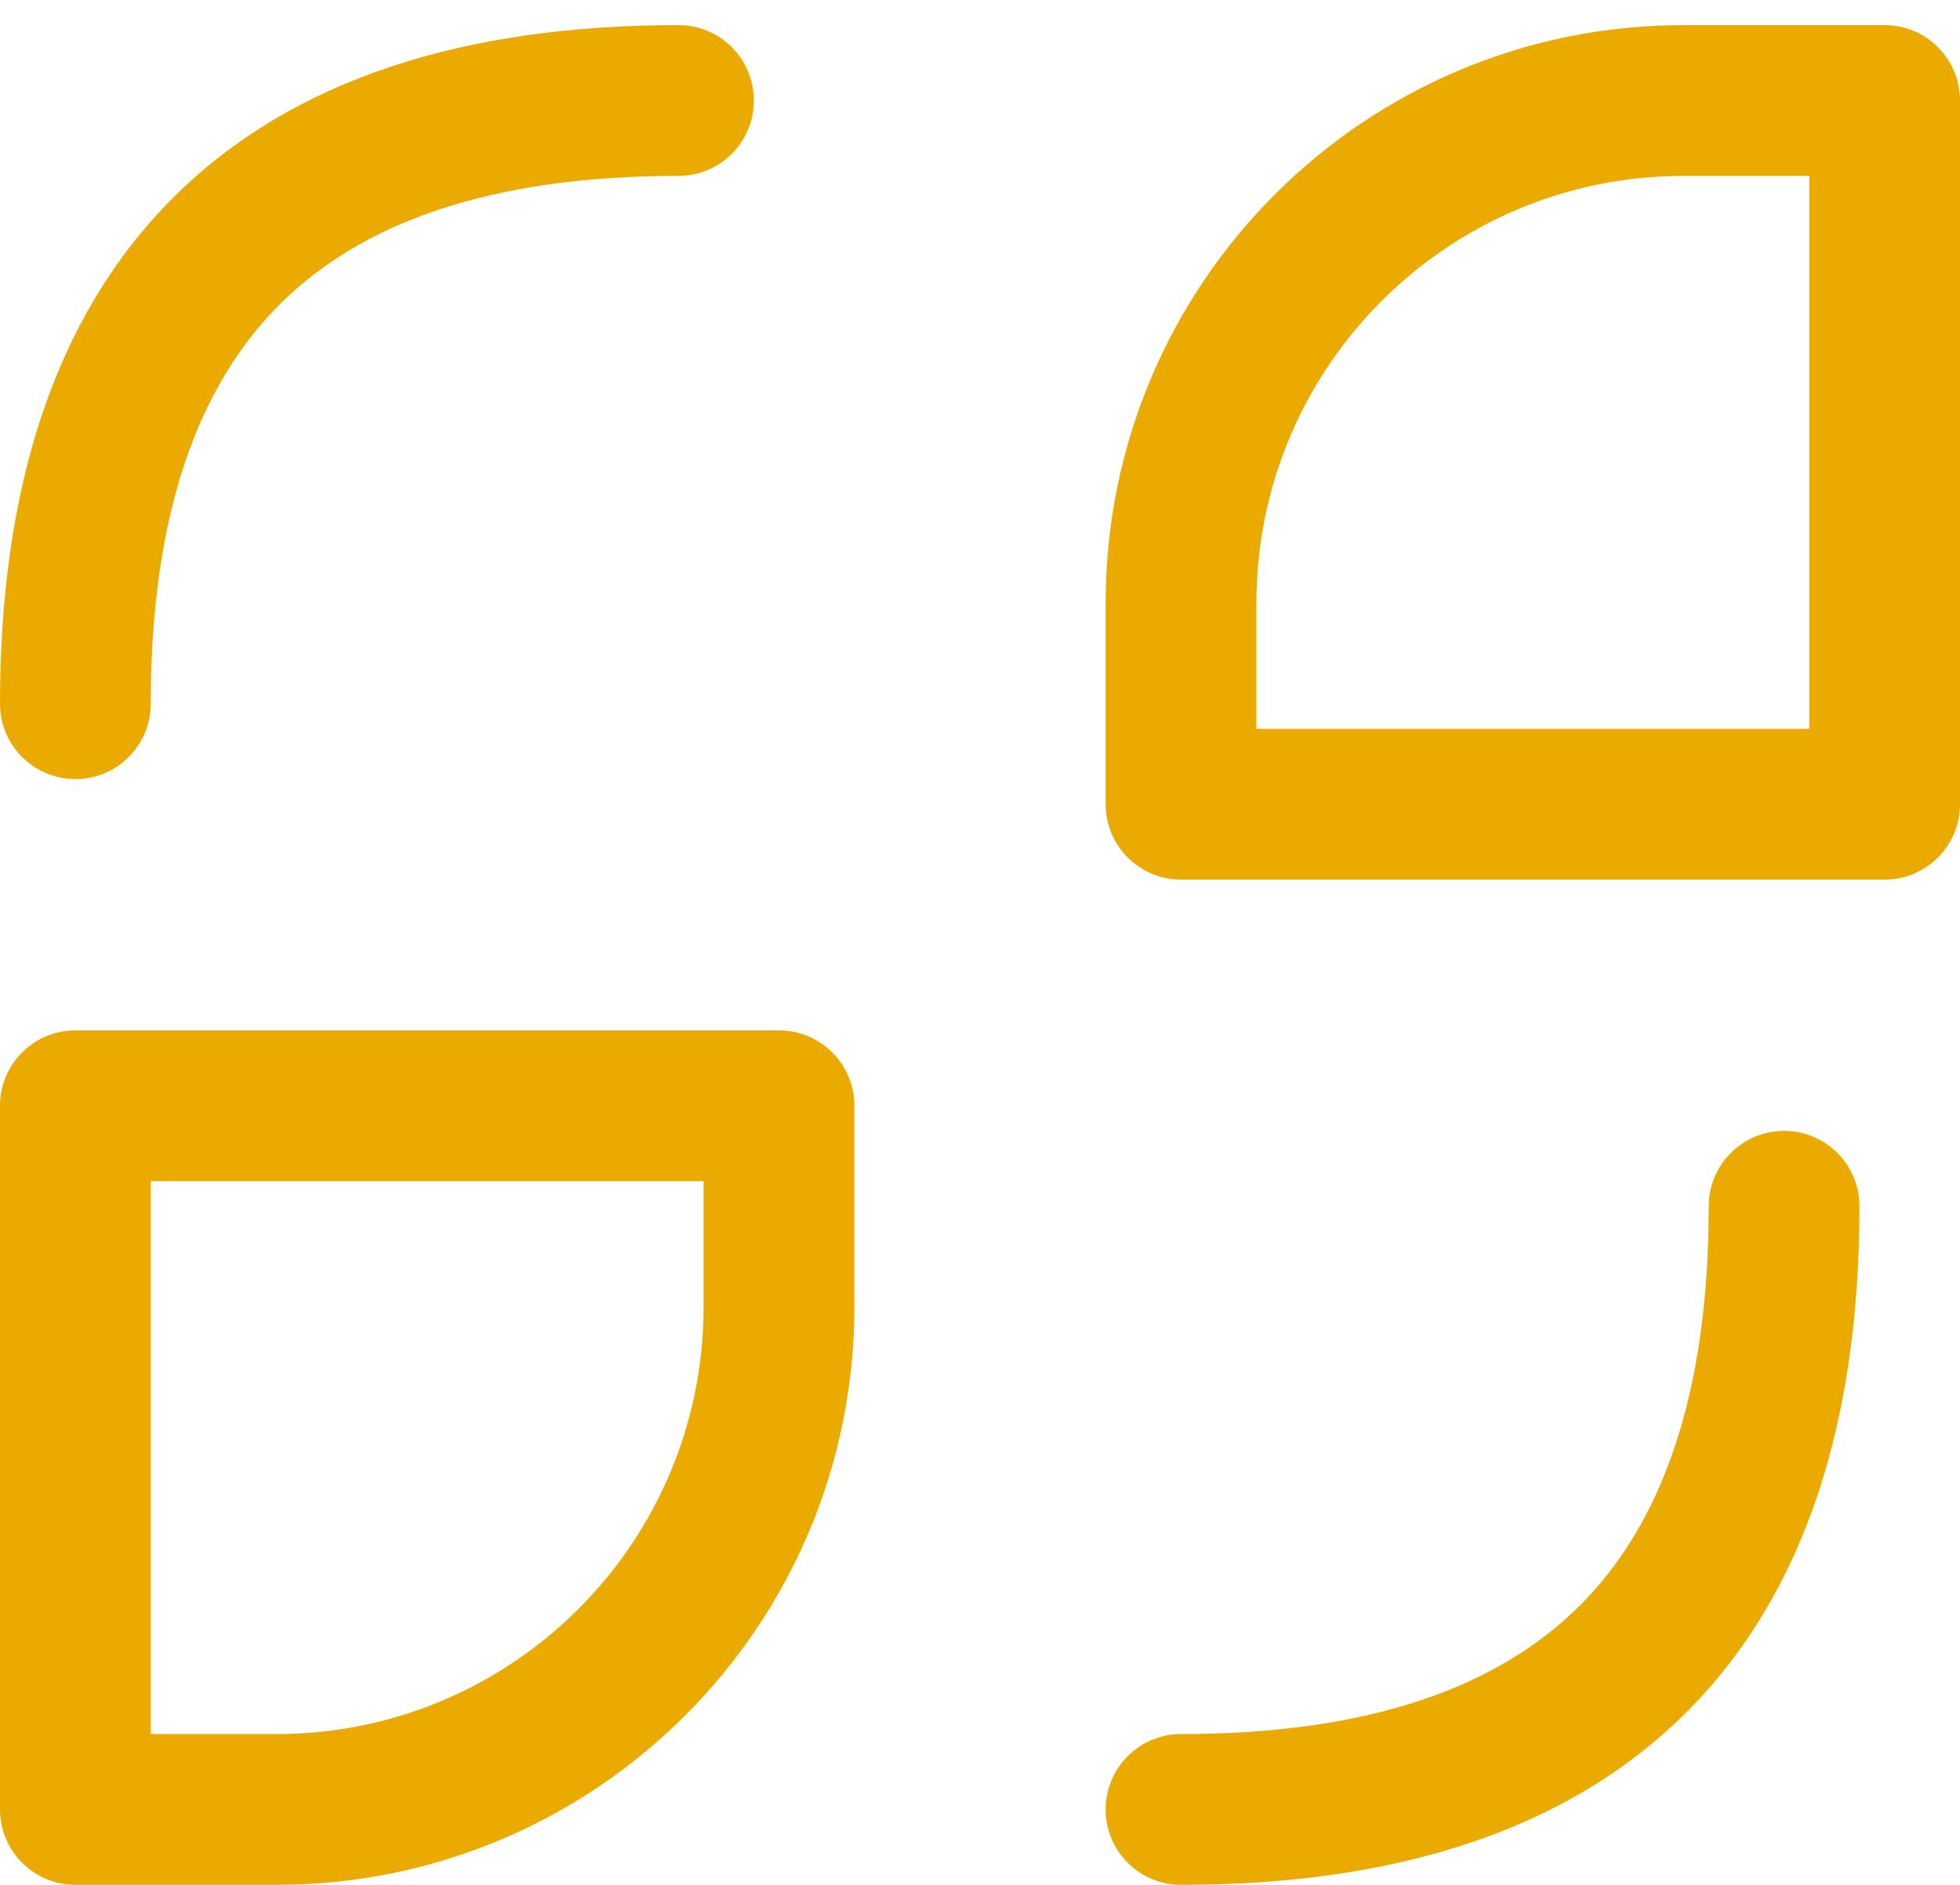
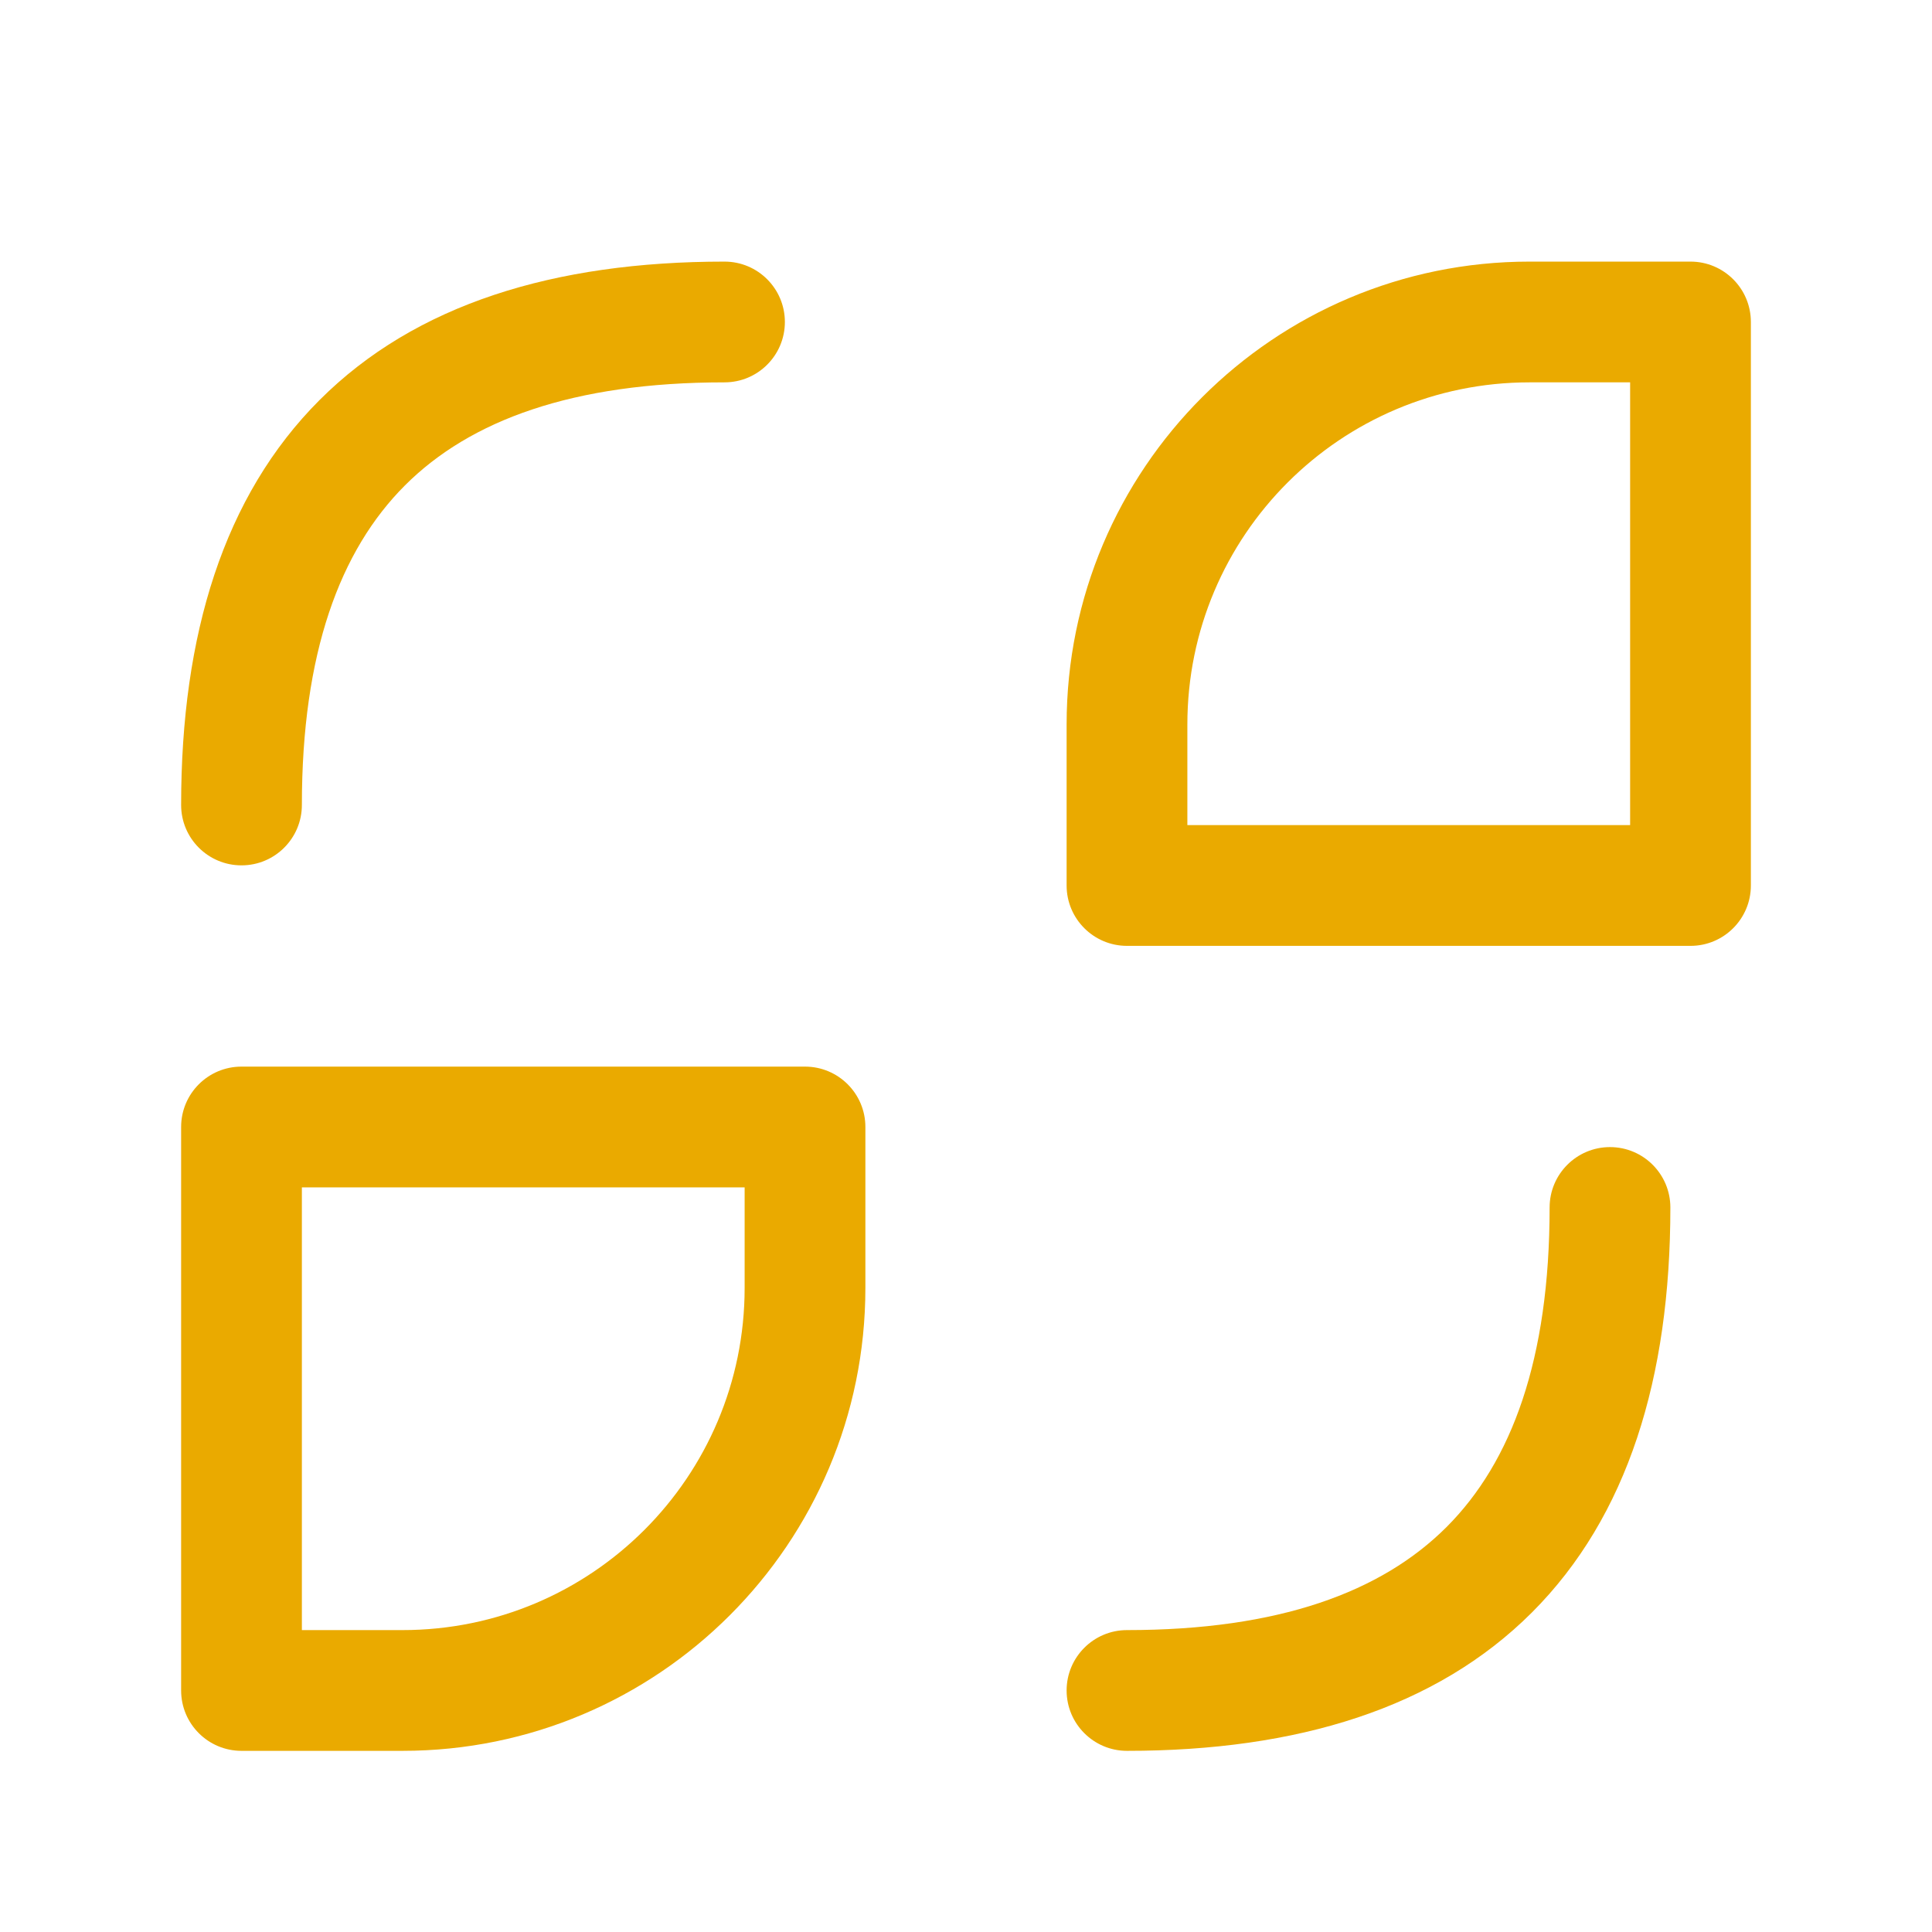
- <svg xmlns="http://www.w3.org/2000/svg" width="52" height="50" viewBox="0 0 52 50" fill="none">
-   <path fill-rule="evenodd" clip-rule="evenodd" d="M7.414 8.08C5.255 10.239 4 13.641 4 18.666C4 19.771 3.105 20.666 2 20.666C0.895 20.666 0 19.771 0 18.666C0 13.024 1.412 8.426 4.586 5.252C7.76 2.078 12.358 0.666 18 0.666C19.105 0.666 20 1.561 20 2.666C20 3.771 19.105 4.666 18 4.666C12.975 4.666 9.574 5.921 7.414 8.08Z" fill="#EAAA00" />
-   <path fill-rule="evenodd" clip-rule="evenodd" d="M47.333 29.999C48.438 29.999 49.333 30.895 49.333 31.999C49.333 37.641 47.922 42.239 44.748 45.414C41.574 48.588 36.975 49.999 31.333 49.999C30.229 49.999 29.333 49.104 29.333 47.999C29.333 46.895 30.229 45.999 31.333 45.999C36.358 45.999 39.76 44.744 41.919 42.585C44.078 40.426 45.333 37.024 45.333 31.999C45.333 30.895 46.229 29.999 47.333 29.999Z" fill="#EAAA00" />
-   <path fill-rule="evenodd" clip-rule="evenodd" d="M44.667 4.666C38.407 4.666 33.333 9.74 33.333 15.999V19.333H48V4.666H44.667ZM29.333 15.999C29.333 7.531 36.198 0.666 44.667 0.666H50C51.105 0.666 52 1.561 52 2.666V21.333C52 22.437 51.105 23.333 50 23.333H31.333C30.229 23.333 29.333 22.437 29.333 21.333V15.999Z" fill="#EAAA00" />
-   <path fill-rule="evenodd" clip-rule="evenodd" d="M0 29.333C0 28.228 0.895 27.333 2 27.333H20.667C21.771 27.333 22.667 28.228 22.667 29.333V34.666C22.667 43.134 15.802 49.999 7.333 49.999H2C0.895 49.999 0 49.104 0 47.999V29.333ZM4 31.333V45.999H7.333C13.592 45.999 18.667 40.925 18.667 34.666V31.333H4Z" fill="#EAAA00" />
+ <svg xmlns="http://www.w3.org/2000/svg" width="64" height="64" viewBox="0 0 64 64" fill="none">
+   <path fill-rule="evenodd" clip-rule="evenodd" d="M13.414 16.08C11.255 18.239 10 21.641 10 26.666C10 27.771 9.105 28.666 8 28.666C6.895 28.666 6 27.771 6 26.666C6 21.024 7.412 16.426 10.586 13.252C13.76 10.078 18.358 8.666 24 8.666C25.105 8.666 26 9.561 26 10.666C26 11.771 25.105 12.666 24 12.666C18.975 12.666 15.573 13.921 13.414 16.08Z" fill="#EAAA00" />
+   <path fill-rule="evenodd" clip-rule="evenodd" d="M53.333 37.999C54.438 37.999 55.333 38.895 55.333 39.999C55.333 45.641 53.922 50.239 50.748 53.414C47.574 56.588 42.975 57.999 37.333 57.999C36.229 57.999 35.333 57.104 35.333 55.999C35.333 54.895 36.229 53.999 37.333 53.999C42.358 53.999 45.76 52.744 47.919 50.585C50.078 48.426 51.333 45.024 51.333 39.999C51.333 38.895 52.229 37.999 53.333 37.999Z" fill="#EAAA00" />
+   <path fill-rule="evenodd" clip-rule="evenodd" d="M50.667 12.666C44.407 12.666 39.333 17.74 39.333 23.999V27.333H54V12.666H50.667ZM35.333 23.999C35.333 15.531 42.198 8.666 50.667 8.666H56C57.105 8.666 58 9.561 58 10.666V29.333C58 30.437 57.105 31.333 56 31.333H37.333C36.229 31.333 35.333 30.437 35.333 29.333V23.999Z" fill="#EAAA00" />
+   <path fill-rule="evenodd" clip-rule="evenodd" d="M6 37.333C6 36.228 6.895 35.333 8 35.333H26.667C27.771 35.333 28.667 36.228 28.667 37.333V42.666C28.667 51.134 21.802 57.999 13.333 57.999H8C6.895 57.999 6 57.104 6 55.999V37.333ZM10 39.333V53.999H13.333C19.593 53.999 24.667 48.925 24.667 42.666V39.333H10Z" fill="#EAAA00" />
</svg>
